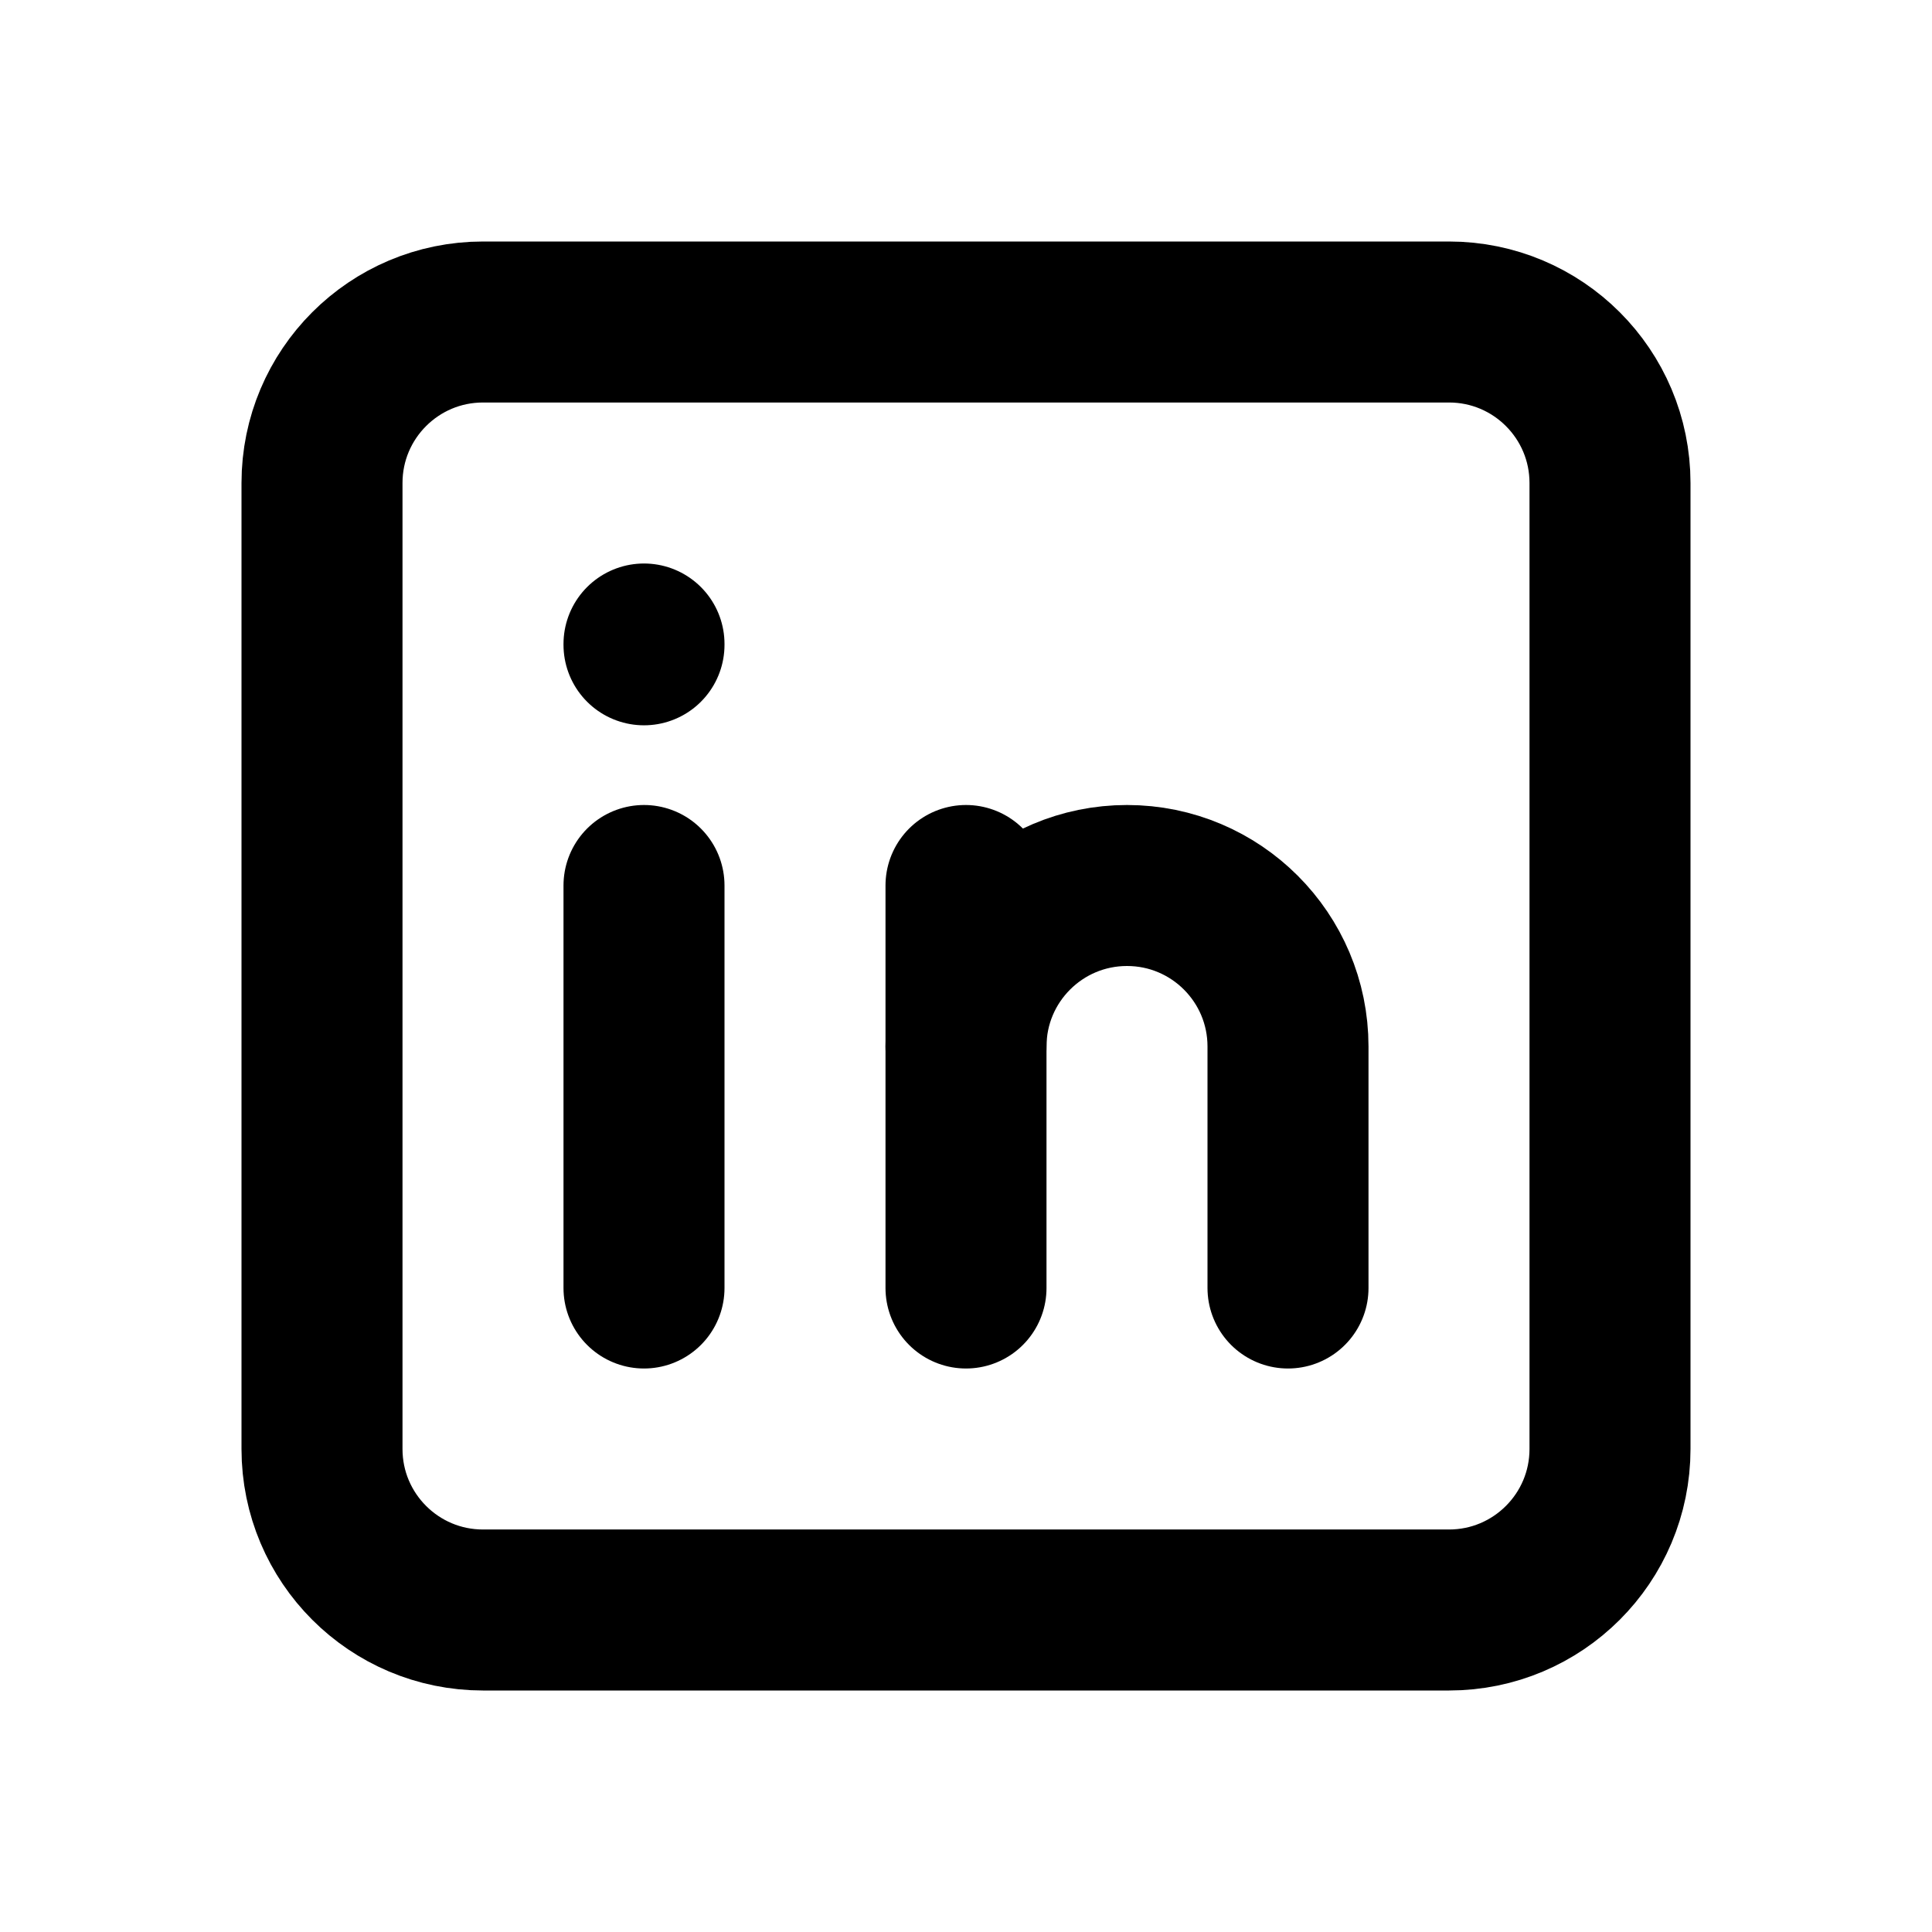
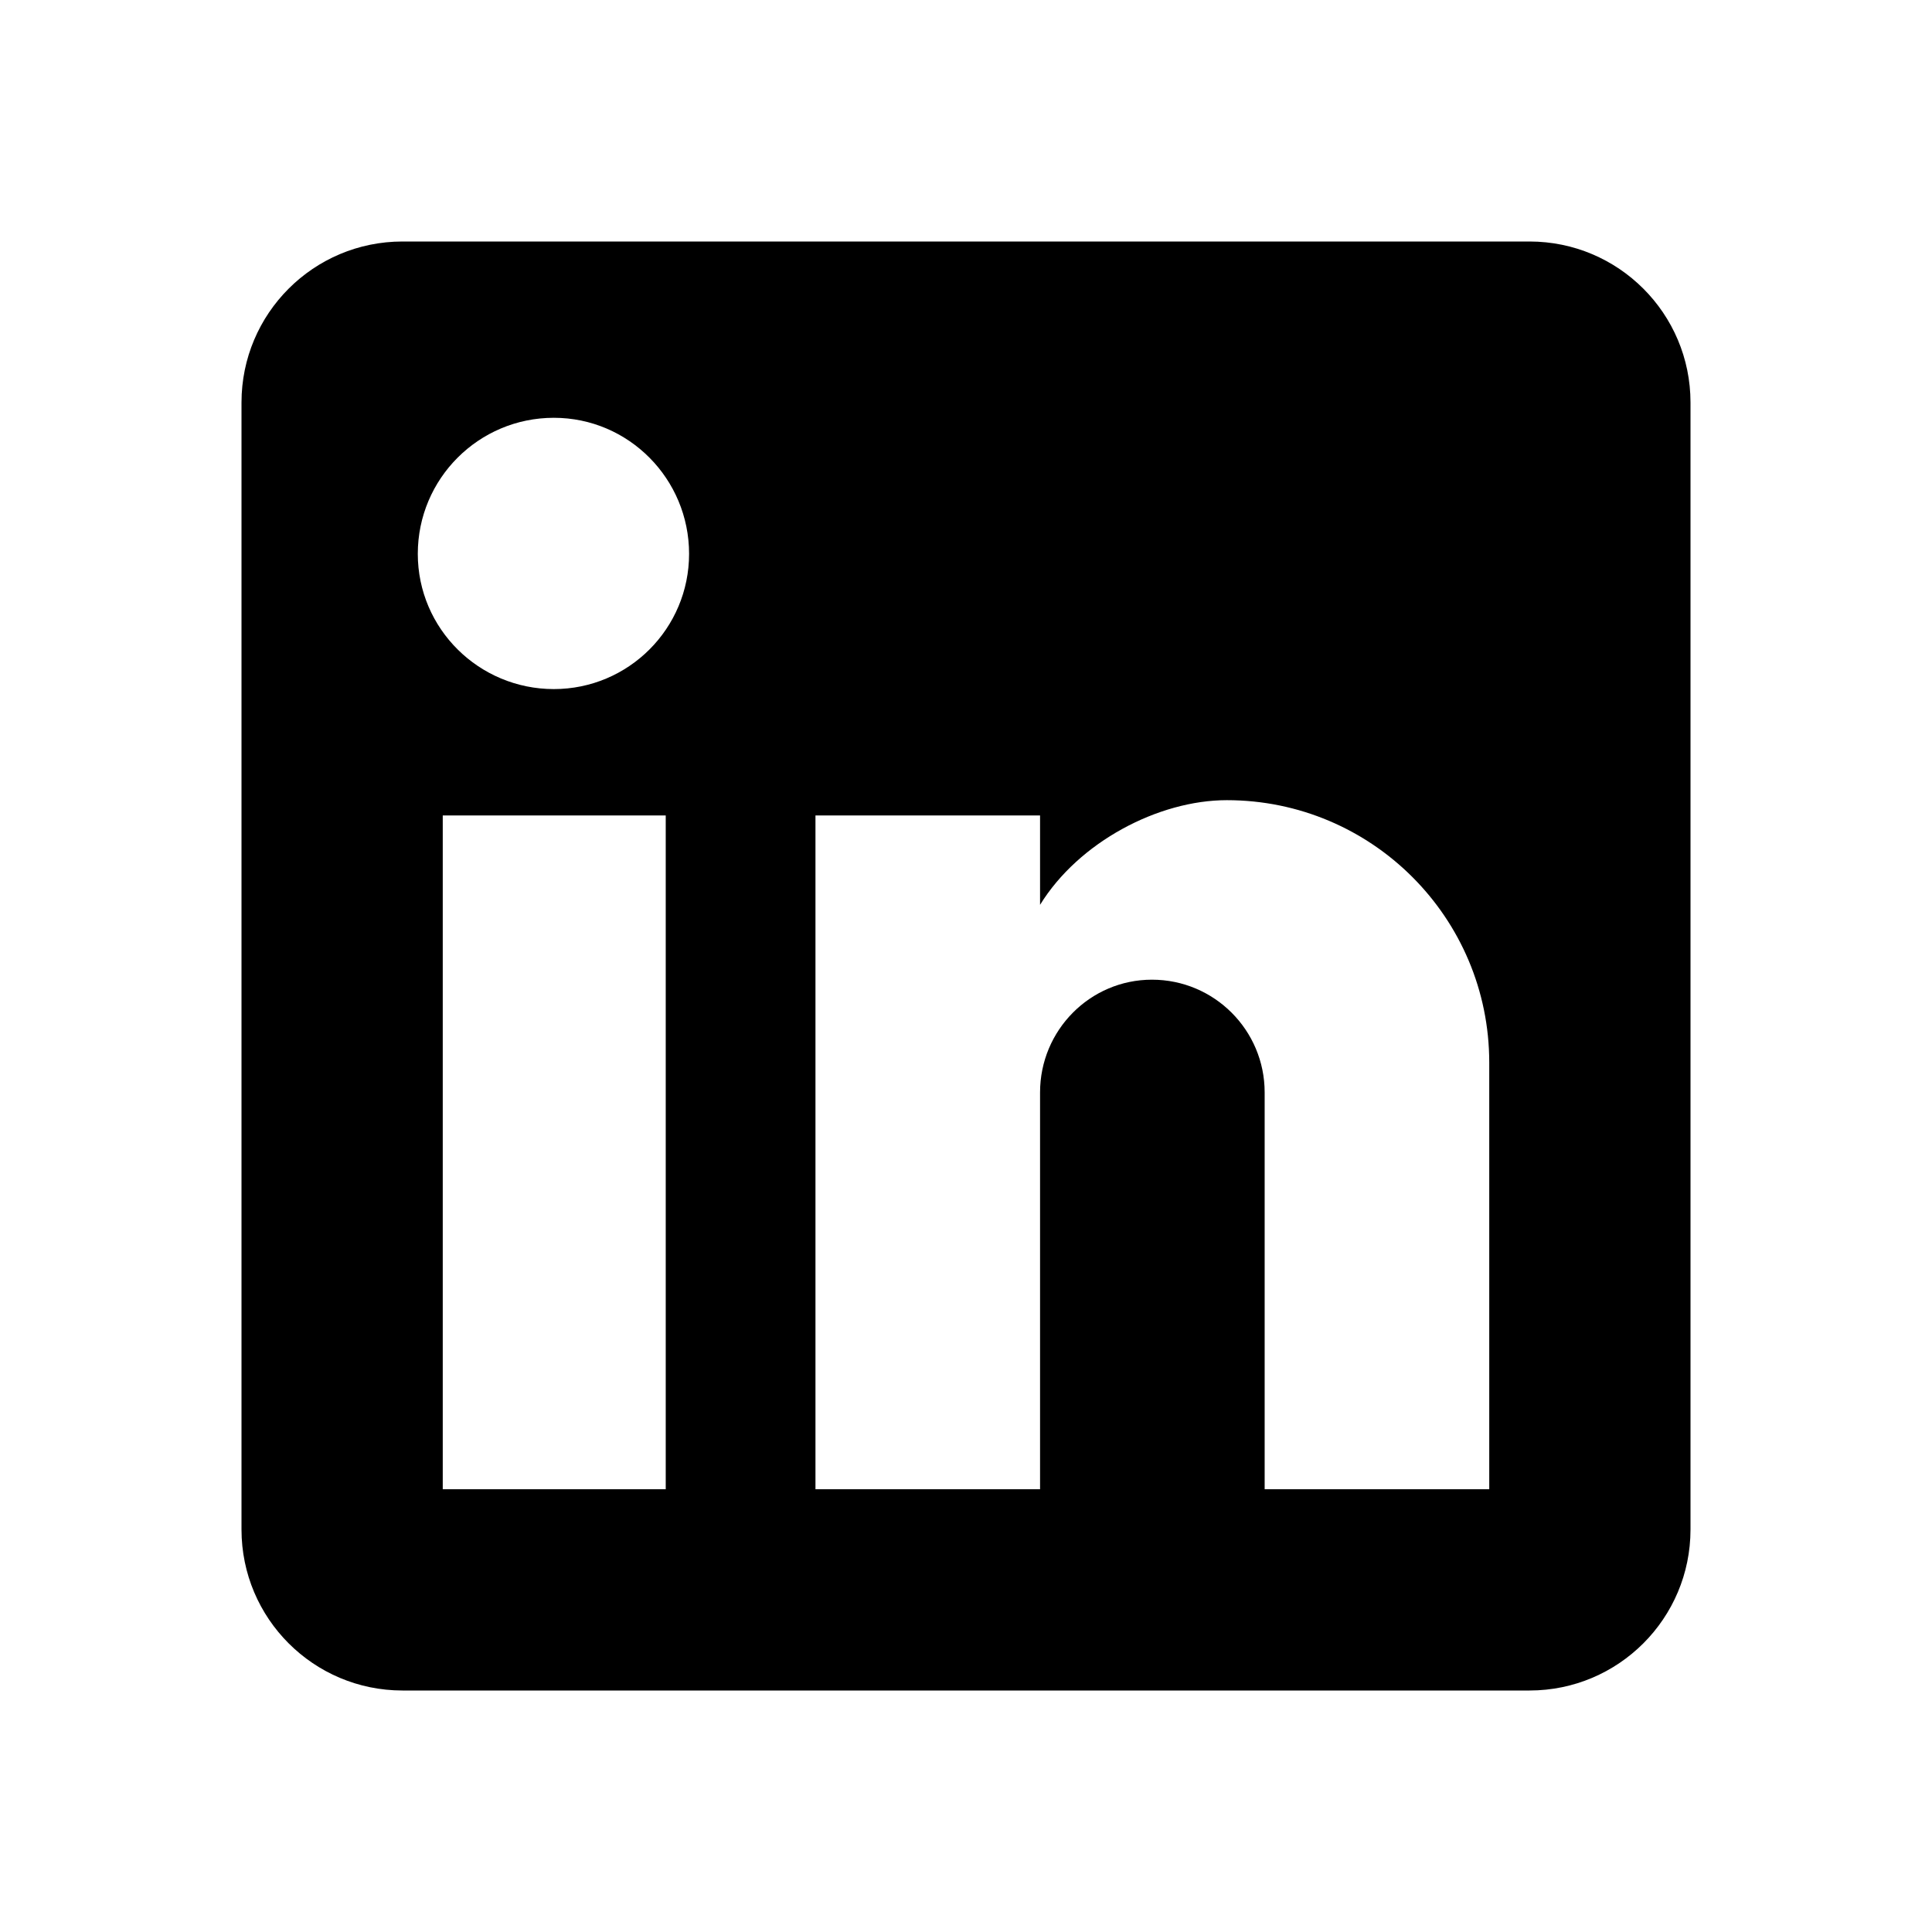
- <svg xmlns="http://www.w3.org/2000/svg" width="24" height="24" viewBox="0 0 24 24" fill="none" stroke="currentColor" stroke-width="2" stroke-linecap="round" stroke-linejoin="round">
-   <path d="M4 6a2 2 0 0 1 2-2h12a2 2 0 0 1 2 2v12a2 2 0 0 1-2 2H6a2 2 0 0 1-2-2zm4 5v5m0-8v.01M12 16v-5" />
-   <path d="M16 16v-3a2 2 0 0 0-4 0" />
+ <svg xmlns="http://www.w3.org/2000/svg" width="32" height="32" viewBox="0 0 24 24">
+   <path fill="currentColor" d="M19 3a2 2 0 0 1 2 2v14a2 2 0 0 1-2 2H5a2 2 0 0 1-2-2V5a2 2 0 0 1 2-2zm-.5 15.5v-5.3a3.26 3.26 0 0 0-3.26-3.26c-.85 0-1.84.52-2.32 1.3v-1.11h-2.79v8.37h2.79v-4.93c0-.77.62-1.4 1.39-1.4a1.4 1.4 0 0 1 1.4 1.4v4.93zM6.88 8.56a1.68 1.68 0 0 0 1.68-1.68c0-.93-.75-1.69-1.68-1.69a1.69 1.69 0 0 0-1.69 1.69c0 .93.76 1.68 1.69 1.68m1.39 9.94v-8.37H5.5v8.37z" />
</svg>
